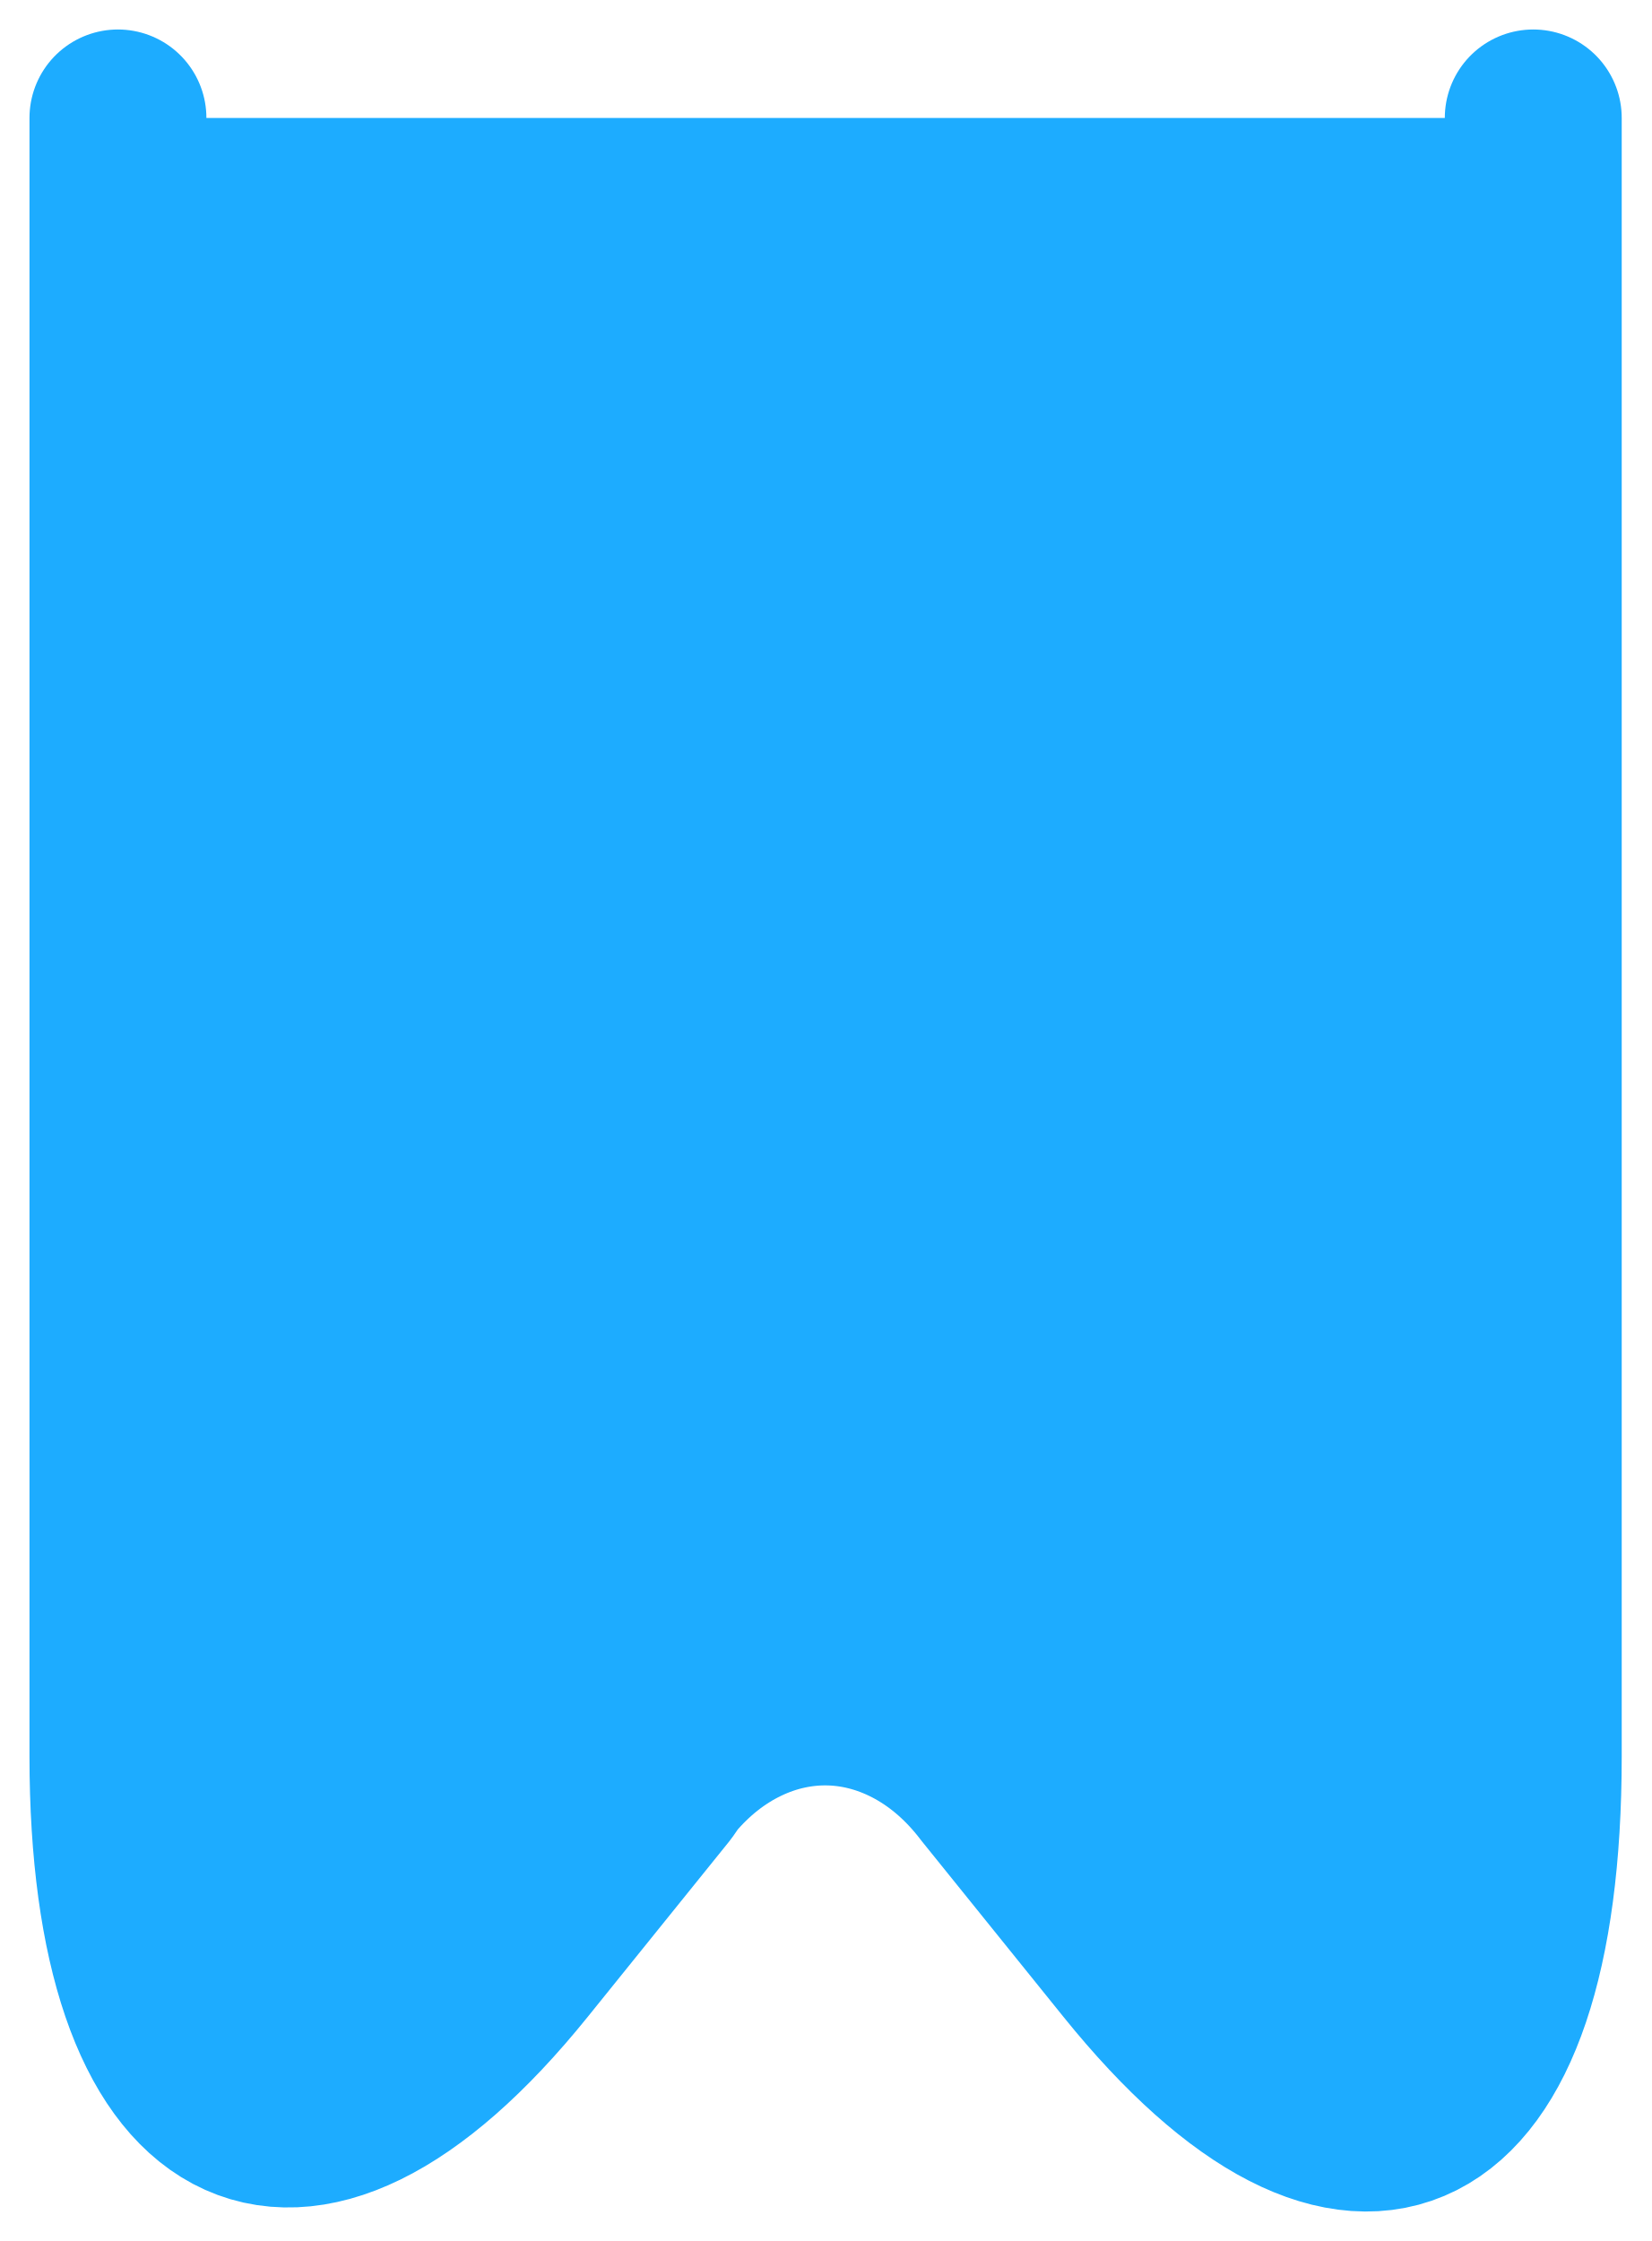
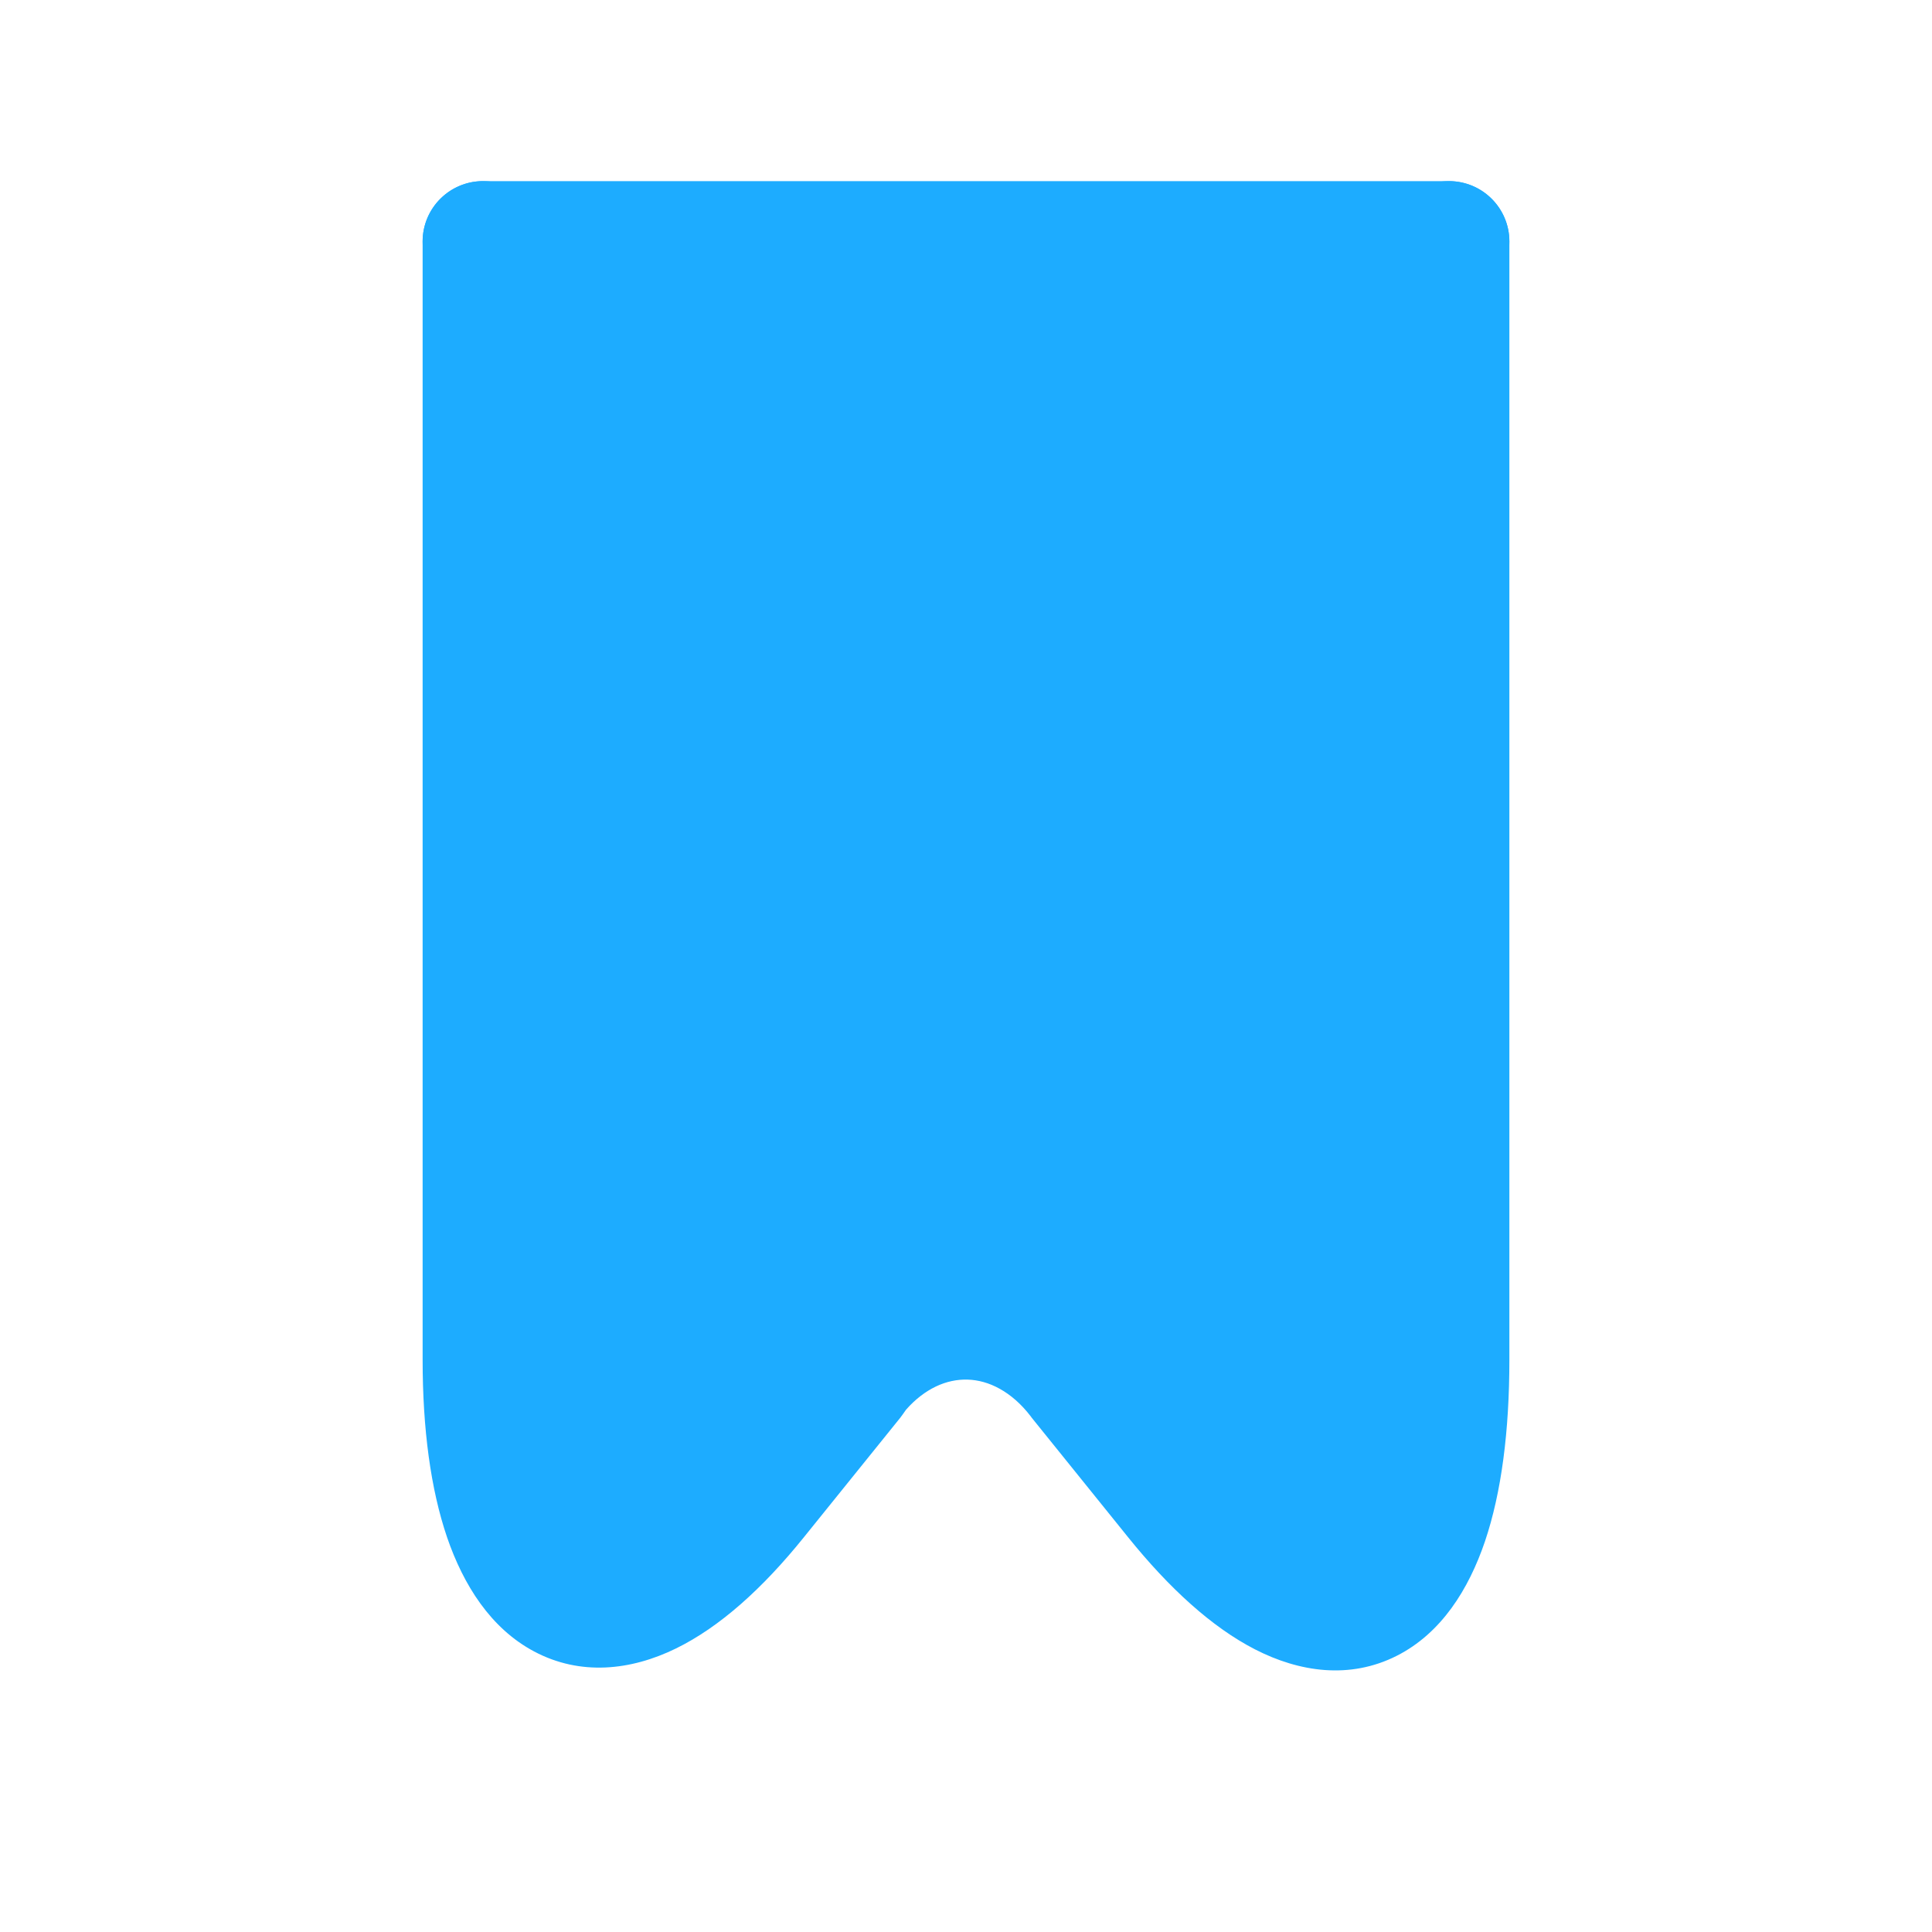
- <svg xmlns="http://www.w3.org/2000/svg" width="14" height="19" viewBox="0 0 14 19" fill="none">
-   <path d="M13 1L13 14.892C13 18.241 11.5 18.985 9.6 16.628L8.4 15.14C8.225 14.91 8.016 14.725 7.783 14.596C7.55 14.467 7.299 14.396 7.045 14.388C6.79 14.38 6.536 14.435 6.299 14.549C6.061 14.663 5.844 14.834 5.66 15.053L5.6 15.14L4.4 16.628C2.5 18.985 1 18.117 1 14.892L1 1" fill="#1DACFF" />
-   <path d="M13 1L13 14.892C13 18.241 11.5 18.985 9.6 16.628L8.4 15.14C8.225 14.91 8.016 14.725 7.783 14.596C7.55 14.467 7.299 14.396 7.045 14.388C6.79 14.38 6.536 14.435 6.299 14.549C6.061 14.663 5.844 14.834 5.66 15.053L5.6 15.14L4.4 16.628C2.5 18.985 1 18.117 1 14.892L1 1" stroke="#1DACFF" stroke-width="1.5" stroke-linecap="round" stroke-linejoin="round" />
+ <svg xmlns="http://www.w3.org/2000/svg" width="24" height="24" viewBox="0 0 24 24" fill="none">
+   <path d="M18 3L6 3" stroke="#1DACFF" stroke-width="1.5" stroke-linecap="round" stroke-linejoin="round" />
+   <path d="M18 3L18 16.892C18 20.241 16.5 20.985 14.6 18.628L13.4 17.14C13.225 16.91 13.016 16.725 12.783 16.596C12.55 16.467 12.299 16.396 12.045 16.388C11.79 16.38 11.536 16.435 11.299 16.549C11.061 16.663 10.844 16.834 10.66 17.053L10.6 17.14L9.4 18.628C7.5 20.985 6 20.117 6 16.892L6 3" fill="#1DACFF" />
+   <path fill-rule="evenodd" clip-rule="evenodd" d="M18 2.25C18.414 2.25 18.75 2.586 18.75 3L18.75 16.892C18.75 17.777 18.652 18.539 18.447 19.147C18.244 19.745 17.904 20.289 17.351 20.569C16.768 20.864 16.141 20.772 15.59 20.489C15.053 20.213 14.525 19.73 14.016 19.099C14.016 19.099 14.016 19.099 14.016 19.099L12.816 17.611C12.812 17.605 12.807 17.599 12.803 17.593C12.685 17.439 12.553 17.326 12.419 17.252C12.286 17.178 12.151 17.142 12.021 17.138C11.891 17.134 11.756 17.161 11.623 17.225C11.497 17.286 11.371 17.38 11.255 17.512L11.217 17.566C11.207 17.581 11.196 17.596 11.184 17.611L9.984 19.099C9.984 19.099 9.984 19.099 9.984 19.099C9.473 19.733 8.941 20.212 8.397 20.478C7.835 20.753 7.208 20.82 6.635 20.515C6.095 20.228 5.757 19.689 5.554 19.098C5.349 18.496 5.25 17.748 5.25 16.892L5.25 3C5.25 2.586 5.586 2.25 6 2.25C6.414 2.25 6.75 2.586 6.75 3L6.75 16.892C6.75 17.648 6.839 18.218 6.974 18.612C7.112 19.017 7.268 19.153 7.34 19.191C7.379 19.212 7.484 19.255 7.737 19.131C8.009 18.998 8.377 18.702 8.816 18.157L8.816 18.157L9.999 16.691L10.043 16.627C10.056 16.607 10.071 16.588 10.086 16.57C10.333 16.277 10.633 16.037 10.974 15.873C11.316 15.709 11.689 15.627 12.068 15.639C12.447 15.651 12.814 15.756 13.147 15.94C13.475 16.122 13.759 16.375 13.99 16.677L15.184 18.157L15.184 18.157C15.625 18.704 15.997 19.012 16.275 19.155C16.541 19.291 16.644 19.245 16.674 19.23C16.733 19.2 16.887 19.077 17.025 18.667C17.161 18.267 17.25 17.681 17.25 16.892L17.25 3C17.25 2.586 17.586 2.25 18 2.25Z" fill="#1DACFF" />
</svg>
